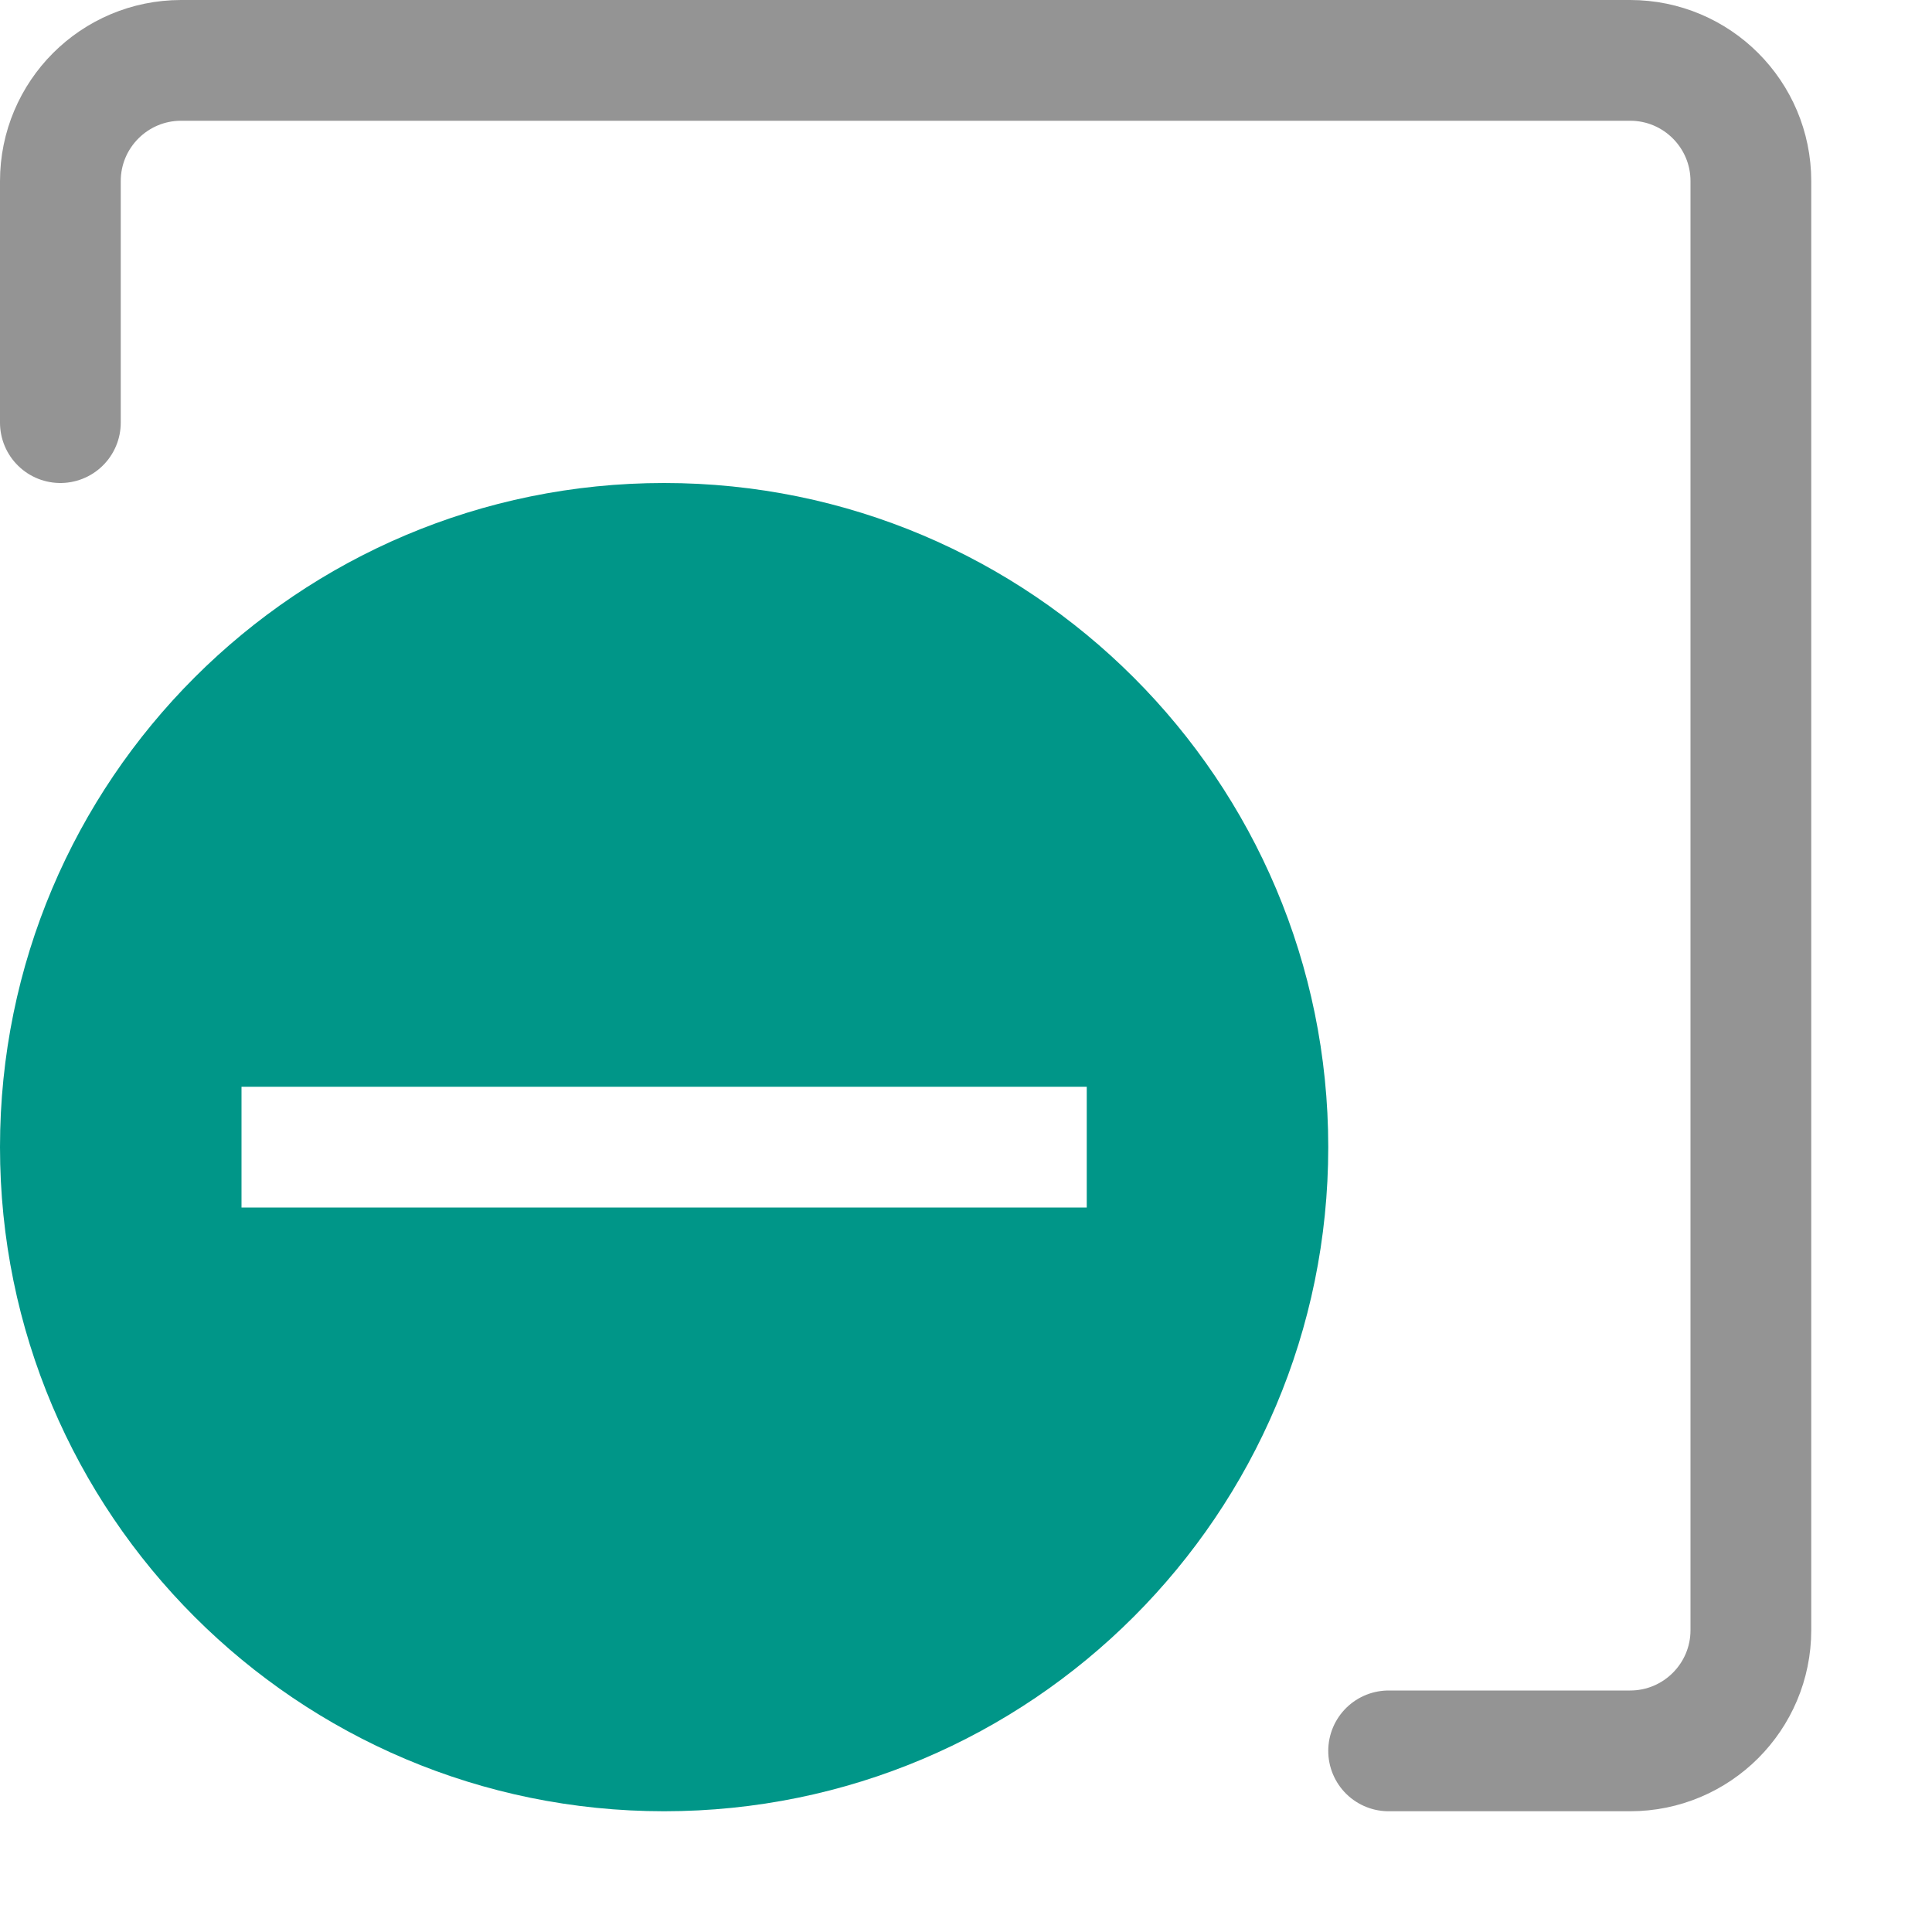
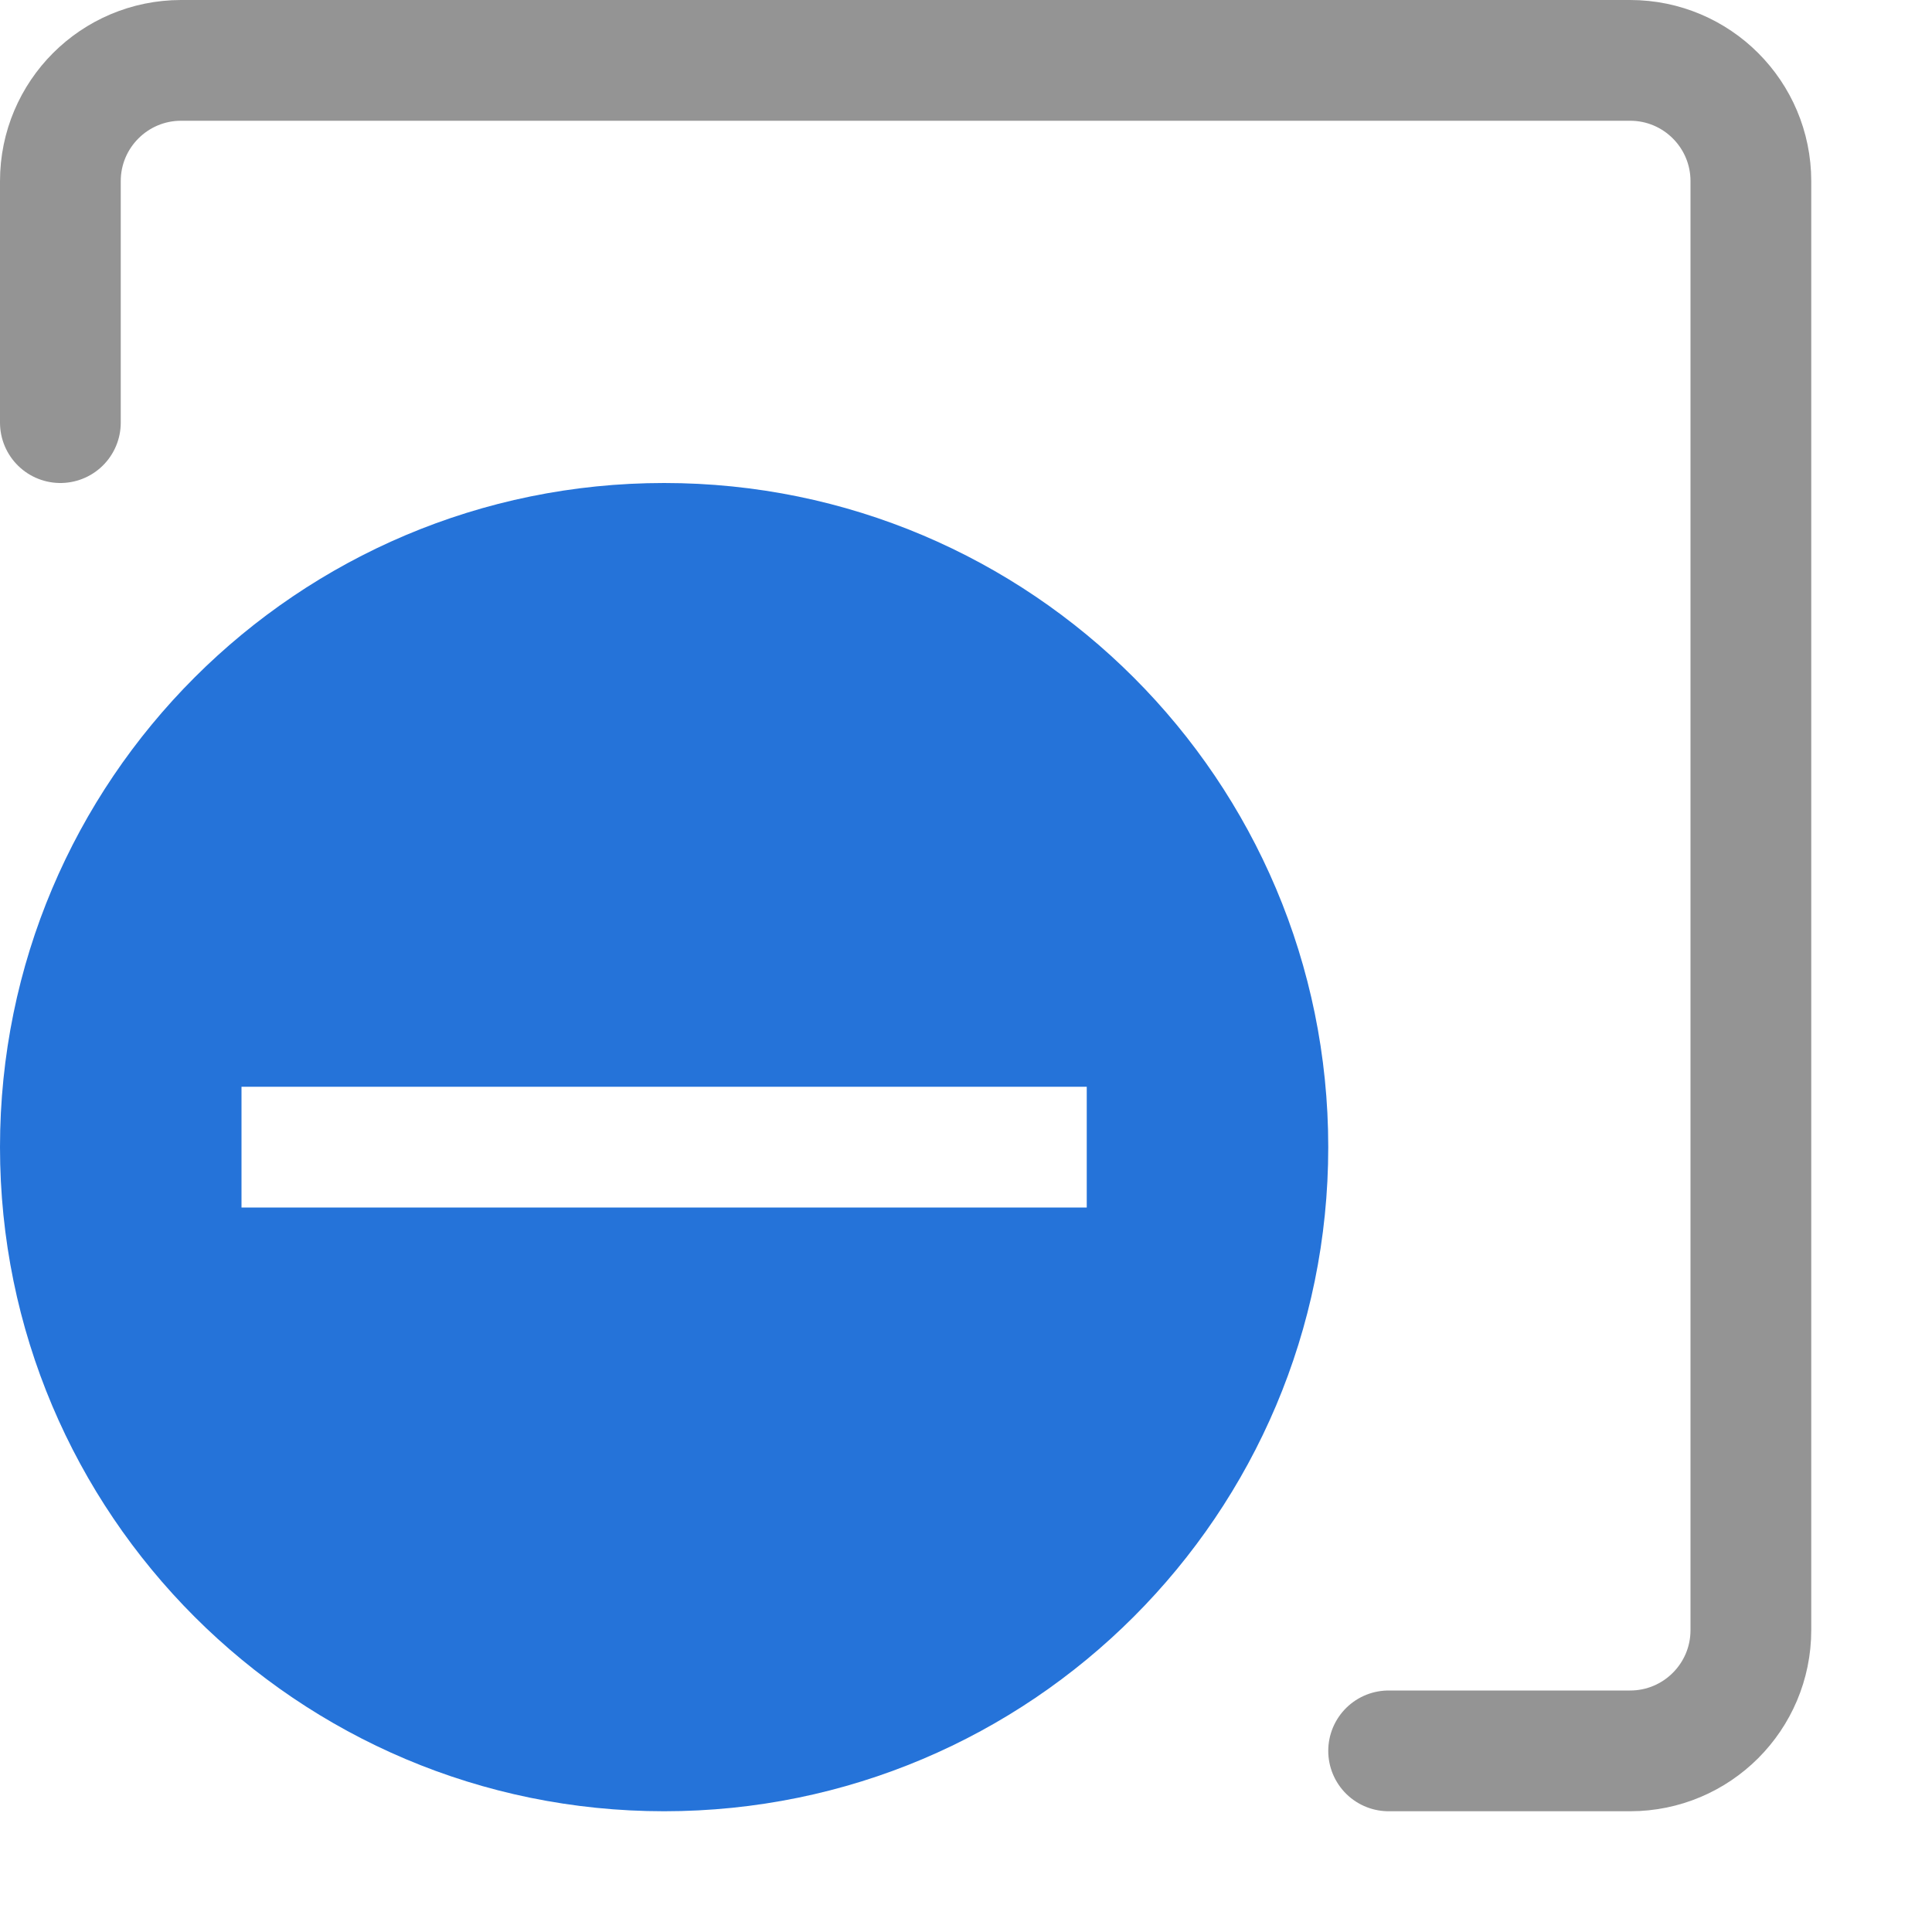
<svg xmlns="http://www.w3.org/2000/svg" width="16" height="16" viewBox="0 0 16 16">
  <path d="M.5,3.5v-2a1,1,0,0,1,1-1h12a1,1,0,0,1,1,1v12a1,1,0,0,1-1,1h-2" style="fill:none;stroke:#949494;stroke-linecap:round;stroke-linejoin:round" />
-   <path d="M5.5,4h0A5.5,5.5,0,0,0,0,9.5H0A5.5,5.5,0,0,0,5.5,15h0A5.5,5.5,0,0,0,11,9.5h0A5.5,5.5,0,0,0,5.5,4ZM9,10H2V9H9Z" style="fill:#009688" />
+   <path d="M5.5,4h0A5.5,5.5,0,0,0,0,9.5H0A5.5,5.5,0,0,0,5.5,15h0A5.5,5.5,0,0,0,11,9.5h0A5.5,5.5,0,0,0,5.5,4ZM9,10H2V9H9Z" style="fill:#2573D9" />
</svg>
